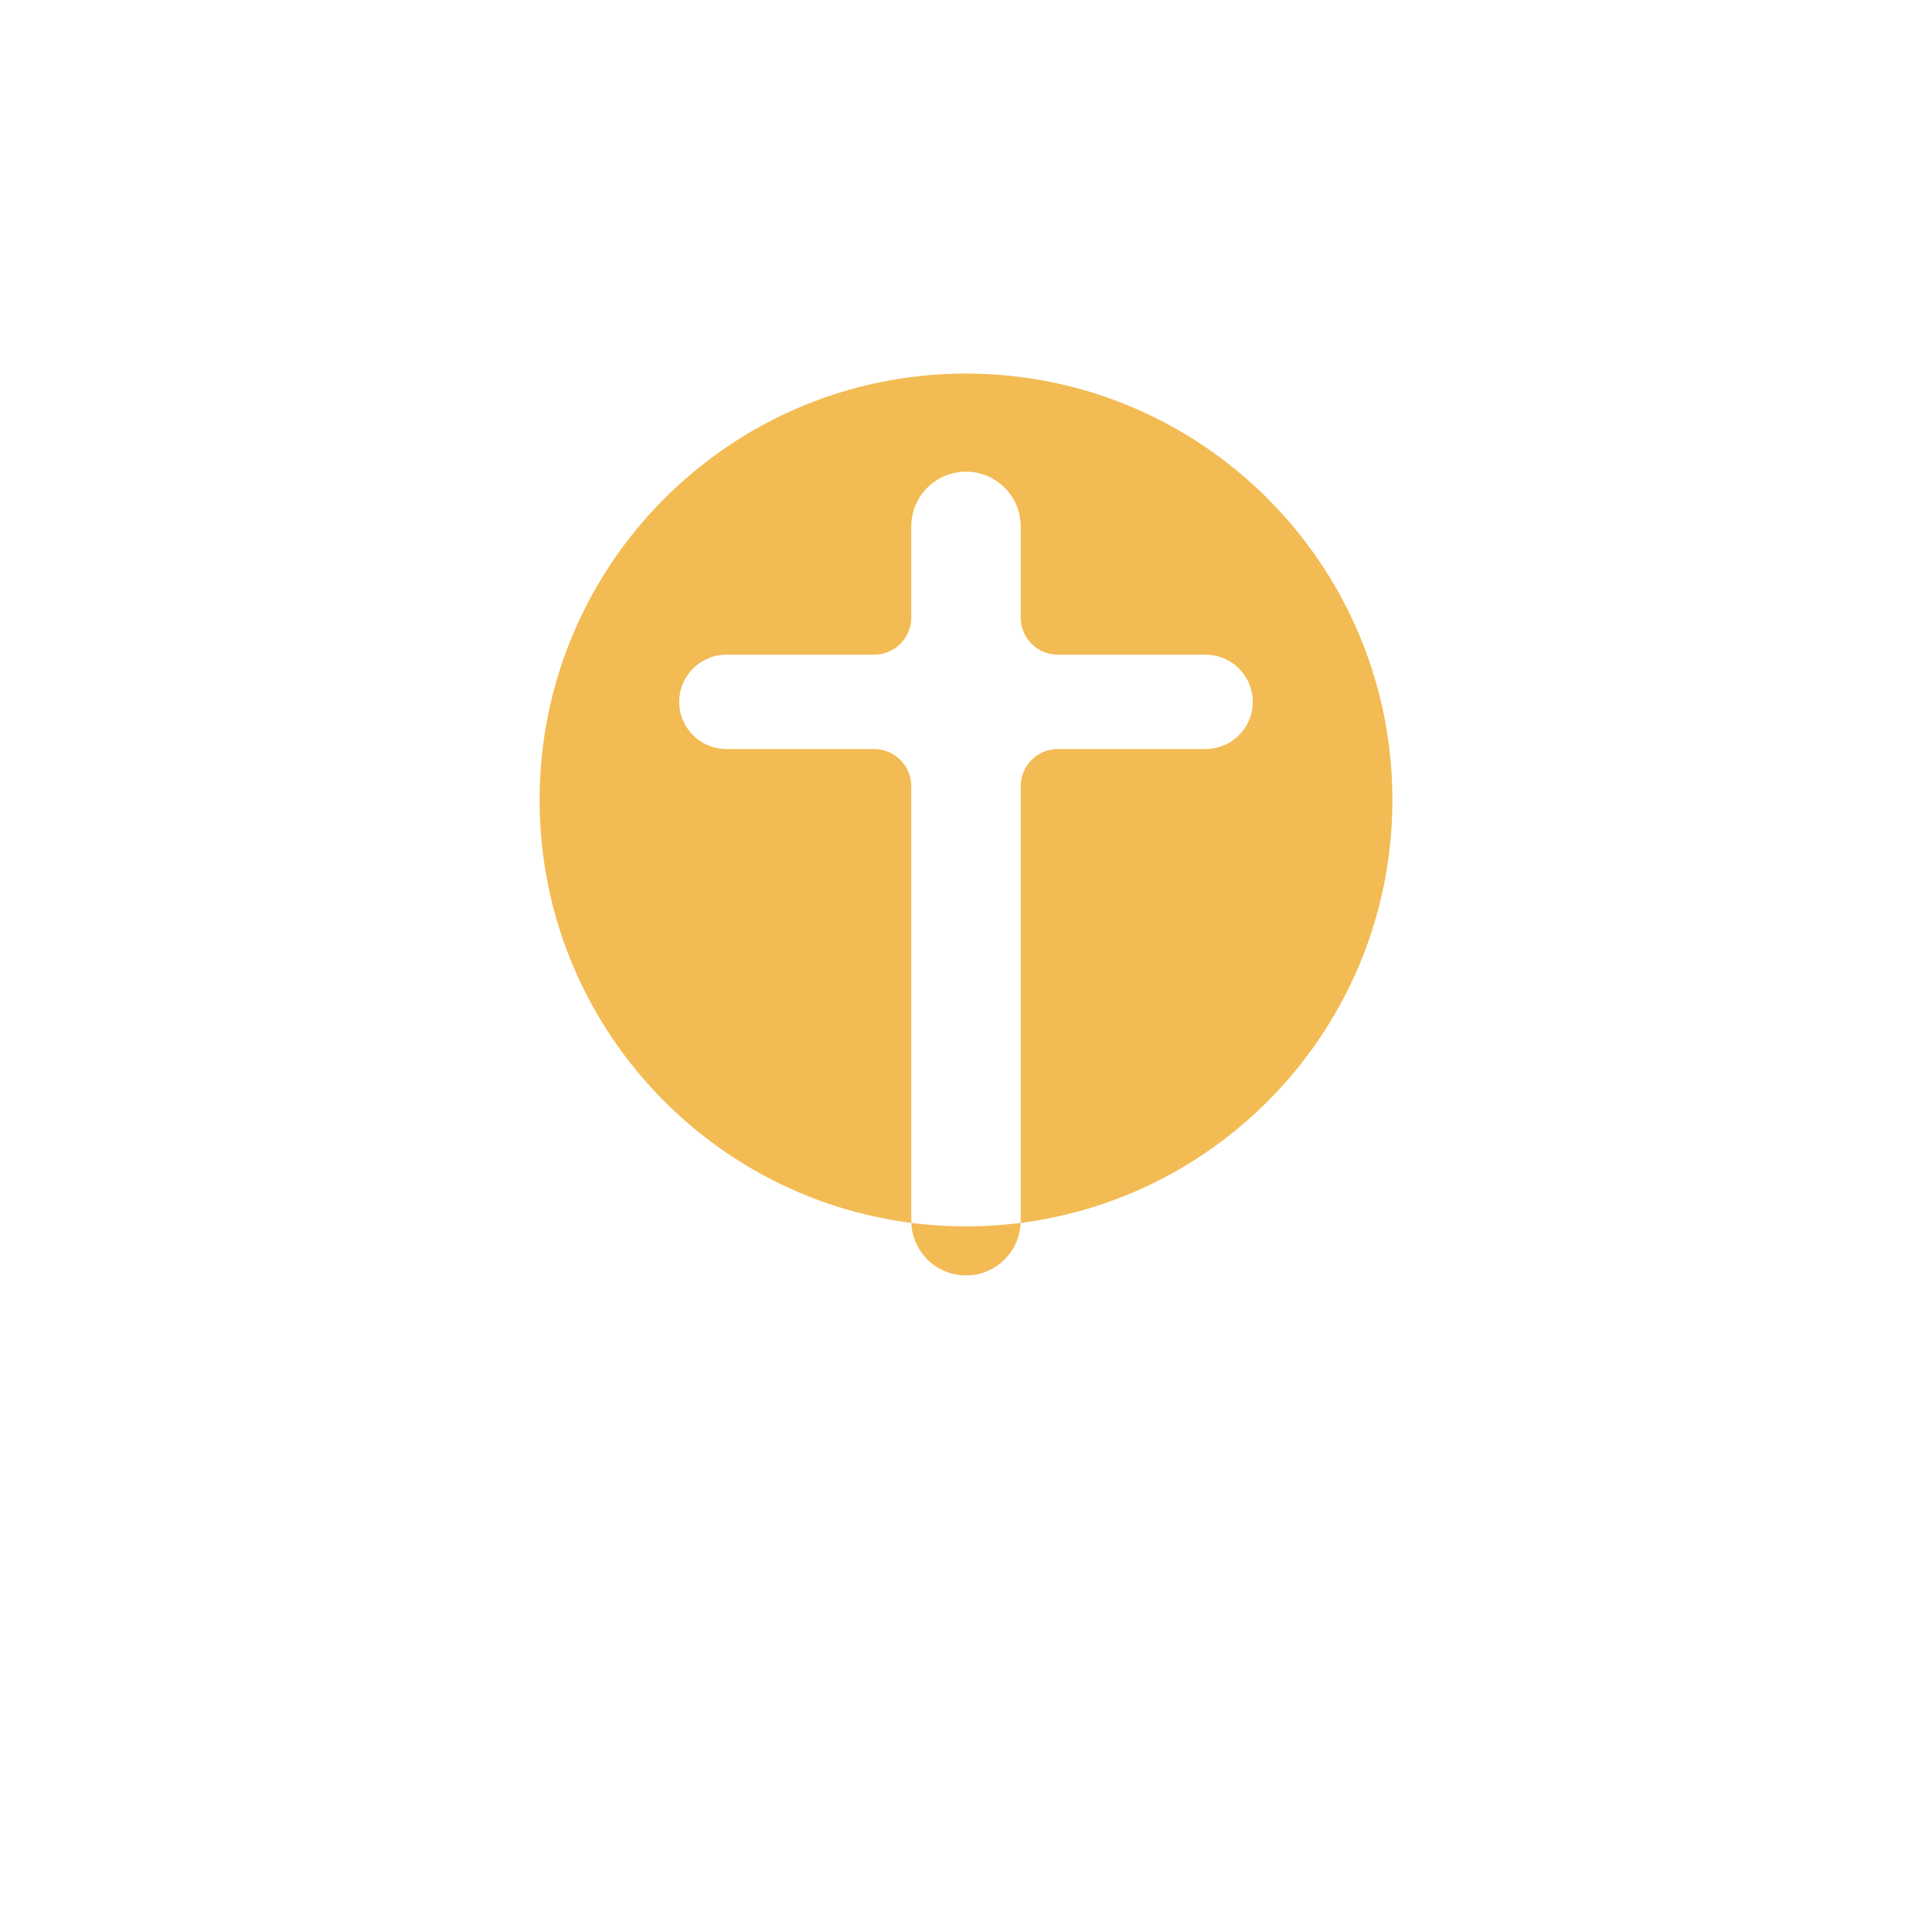
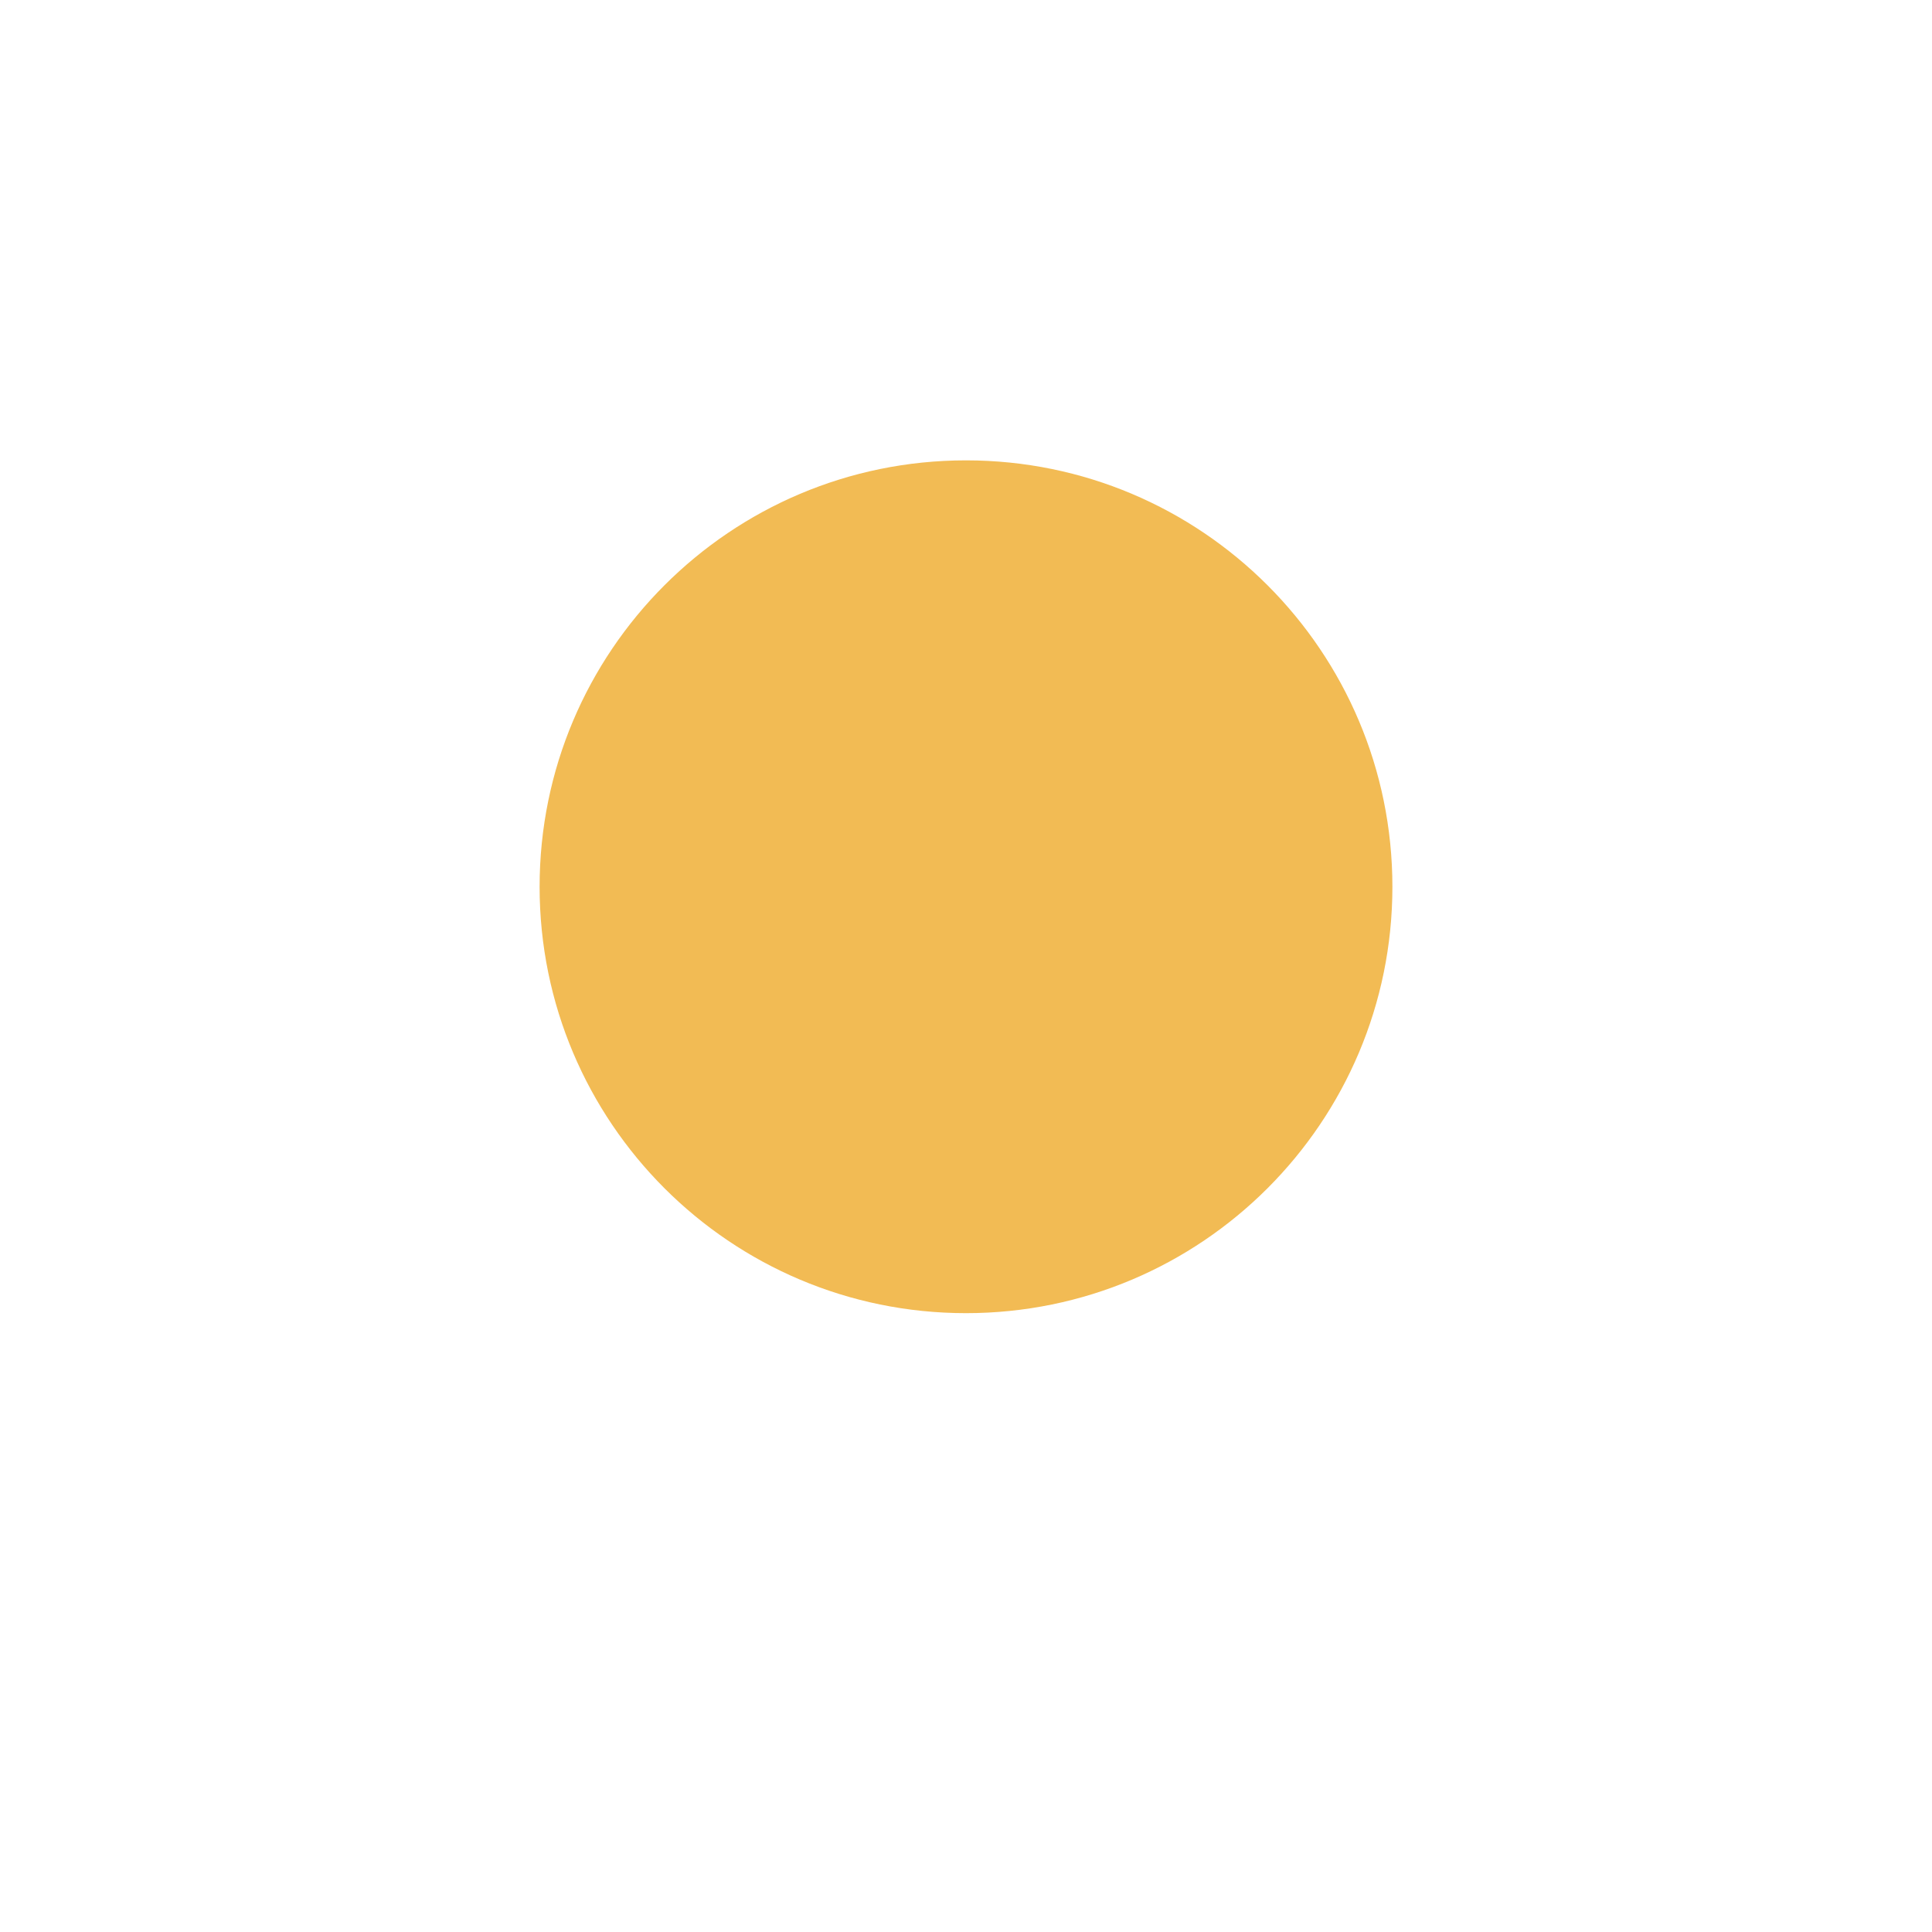
<svg xmlns="http://www.w3.org/2000/svg" width="1024" height="1024" viewBox="0 0 1024 1024">
-   <path fill-rule="evenodd" fill="#F2BB54" d="M 512 198 C 636.82 198 738 299.18 738 424 C 738 548.82 636.82 650 512 650 C 387.18 650 286 548.82 286 424 C 286 299.18 387.18 198 512 198 Z M 483 279 C 483 262.98 495.98 250 512 250 L 512 250 C 528.02 250 541 262.98 541 279 L 541 327.28 C 541 338.17 549.83 347 560.72 347 L 639 347 C 652.81 347 664 358.19 664 372 L 664 372 C 664 385.81 652.81 397 639 397 L 560.72 397 C 549.83 397 541 405.83 541 416.72 L 541 647 C 541 663.02 528.02 676 512 676 L 512 676 C 495.98 676 483 663.02 483 647 L 483 416.72 C 483 405.83 474.17 397 463.28 397 L 385 397 C 371.19 397 360 385.81 360 372 L 360 372 C 360 358.19 371.19 347 385 347 L 463.28 347 C 474.17 347 483 338.17 483 327.28 L 483 279 Z" />
+   <path fill="#F2BB54" d="M 512 244 C 636.82 244 738 345.18 738 470 C 738 594.82 636.82 696 512 696 C 387.18 696 286 594.82 286 470 C 286 345.18 387.18 244 512 244 Z" />
</svg>
